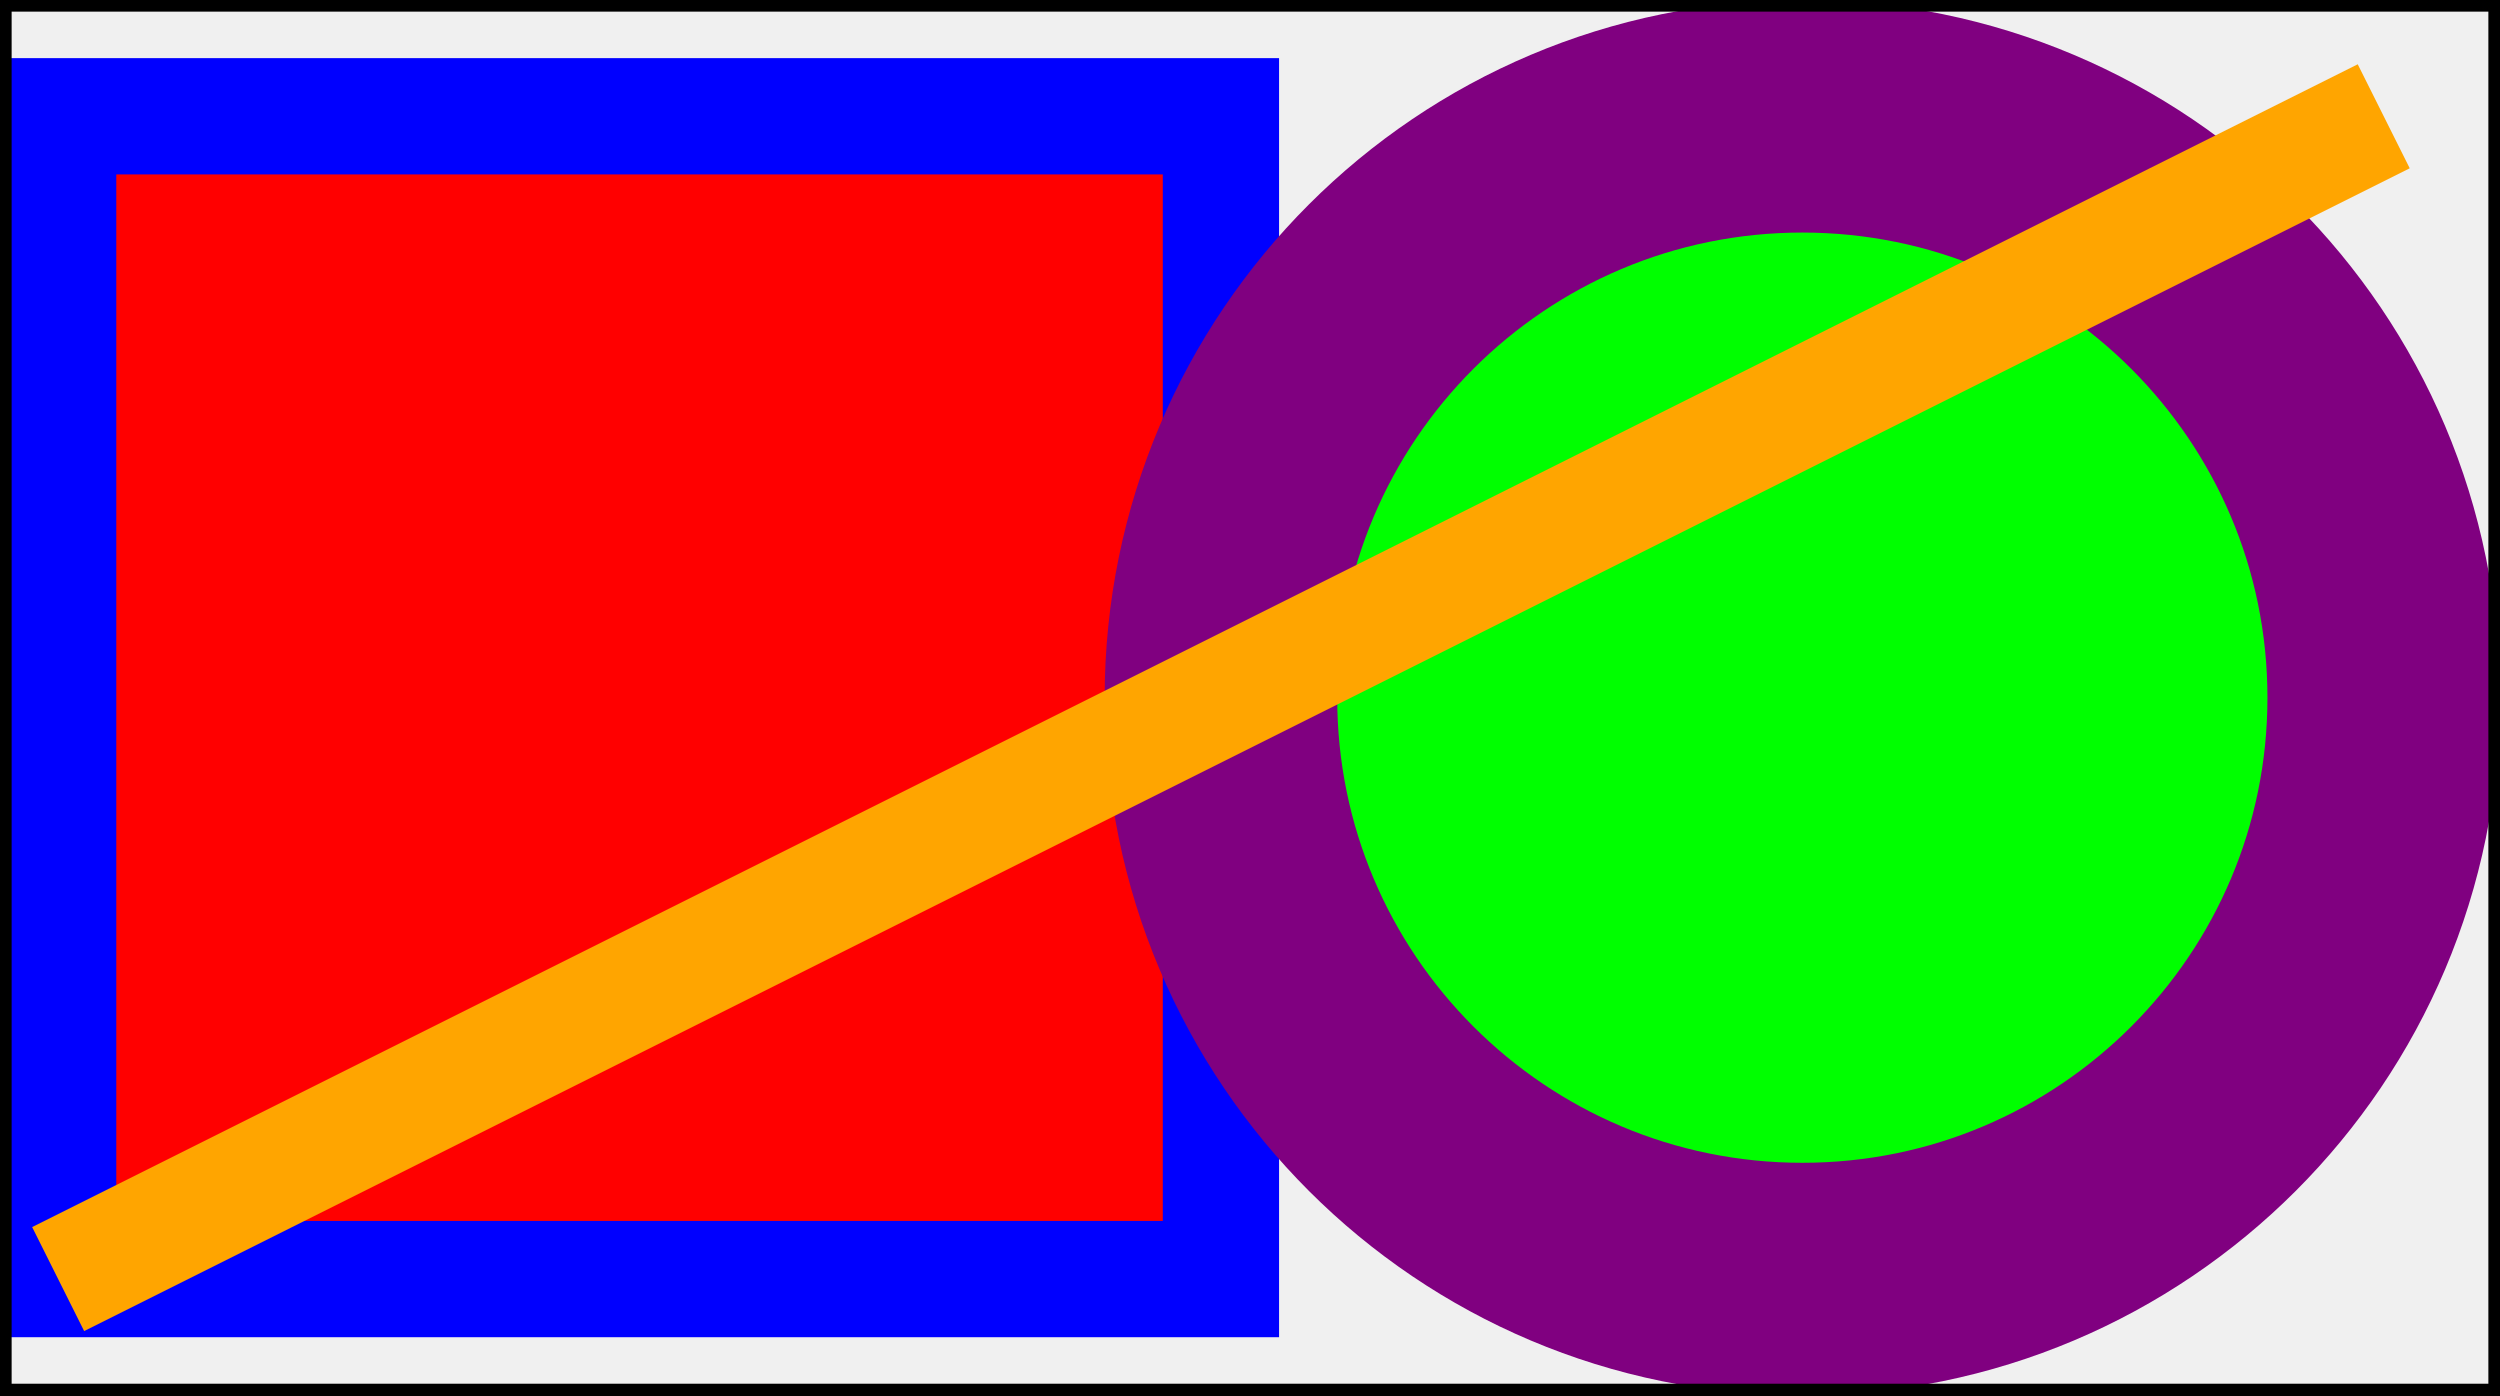
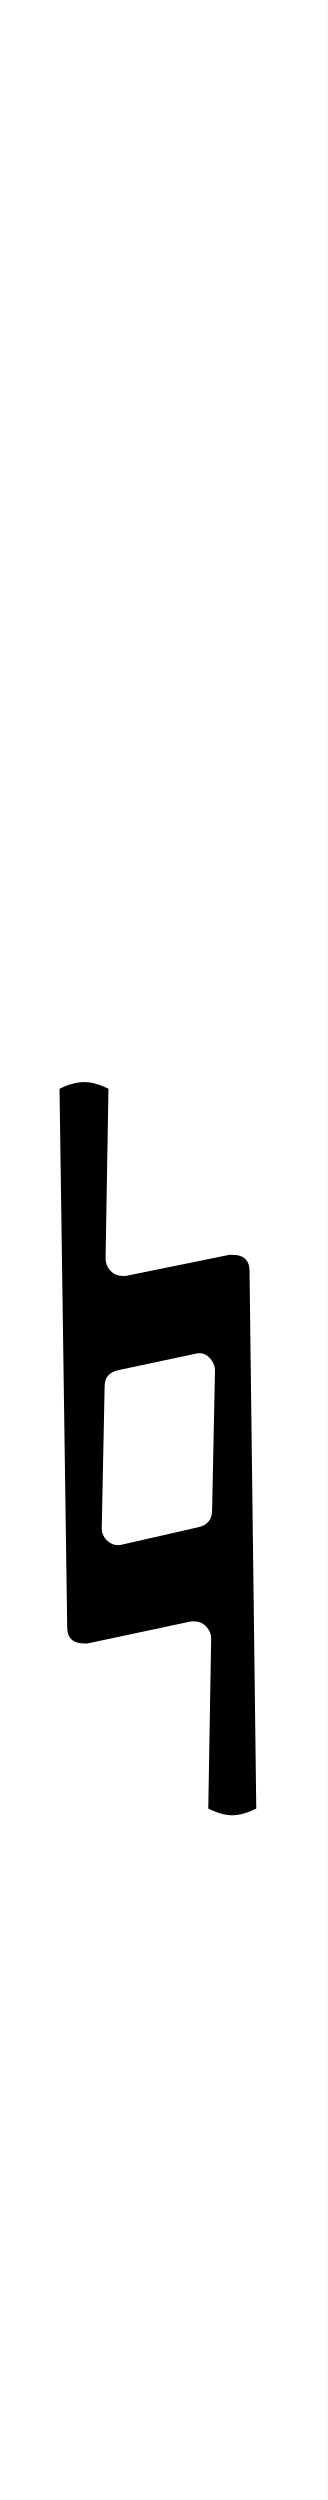
- <svg viewBox="0 0 107.5 60">
-   <rect x="2.5" y="5" width="50" height="50" stroke="blue" stroke-width="5" fill="red" />
-   <ellipse cx="77.5" cy="30" rx="25" ry="25" stroke="purple" stroke-width="10" fill="lime" />
-   <line x1="2.5" y1="55" x2="102.5" y2="5" stroke="orange" stroke-width="5" />
-   <rect x="0" y="0" width="107.5" height="60" stroke="black" stroke-width="1" fill="none" />
+ <svg xmlns="http://www.w3.org/2000/svg" height="210" width="27.526">
+   <rect fill="#fff" height="210" width="27.526" x="0" y="0" />
+   <path d="M10.562 107.179L19.268 105.405L19.51 105.405Q20.961 105.405,20.961 106.775L21.526 151.919Q20.397 152.483,19.51 152.483Q18.624 152.483,17.495 151.919L17.737 137.65Q17.737 137.086,17.334 136.642Q16.931 136.199,16.286 136.199Q16.125 136.199,16.044 136.199L7.338 138.053L7.096 138.053Q5.645 138.053,5.645 136.683L5 91.459Q6.129 90.895,7.096 90.895Q7.983 90.895,9.111 91.459L8.869 105.647Q8.869 106.292,9.272 106.735Q9.676 107.179,10.32 107.179Q10.401 107.179,10.562 107.179ZM10.24 129.75L16.608 128.299Q17.817 128.057,17.817 126.848L18.059 115.159Q18.059 114.514,17.576 114.031Q17.092 113.547,16.447 113.708L9.998 115.079Q8.789 115.32,8.789 116.449L8.547 128.38Q8.547 129.025,9.071 129.468Q9.595 129.911,10.24 129.75Z" fill="#000" />
</svg>
